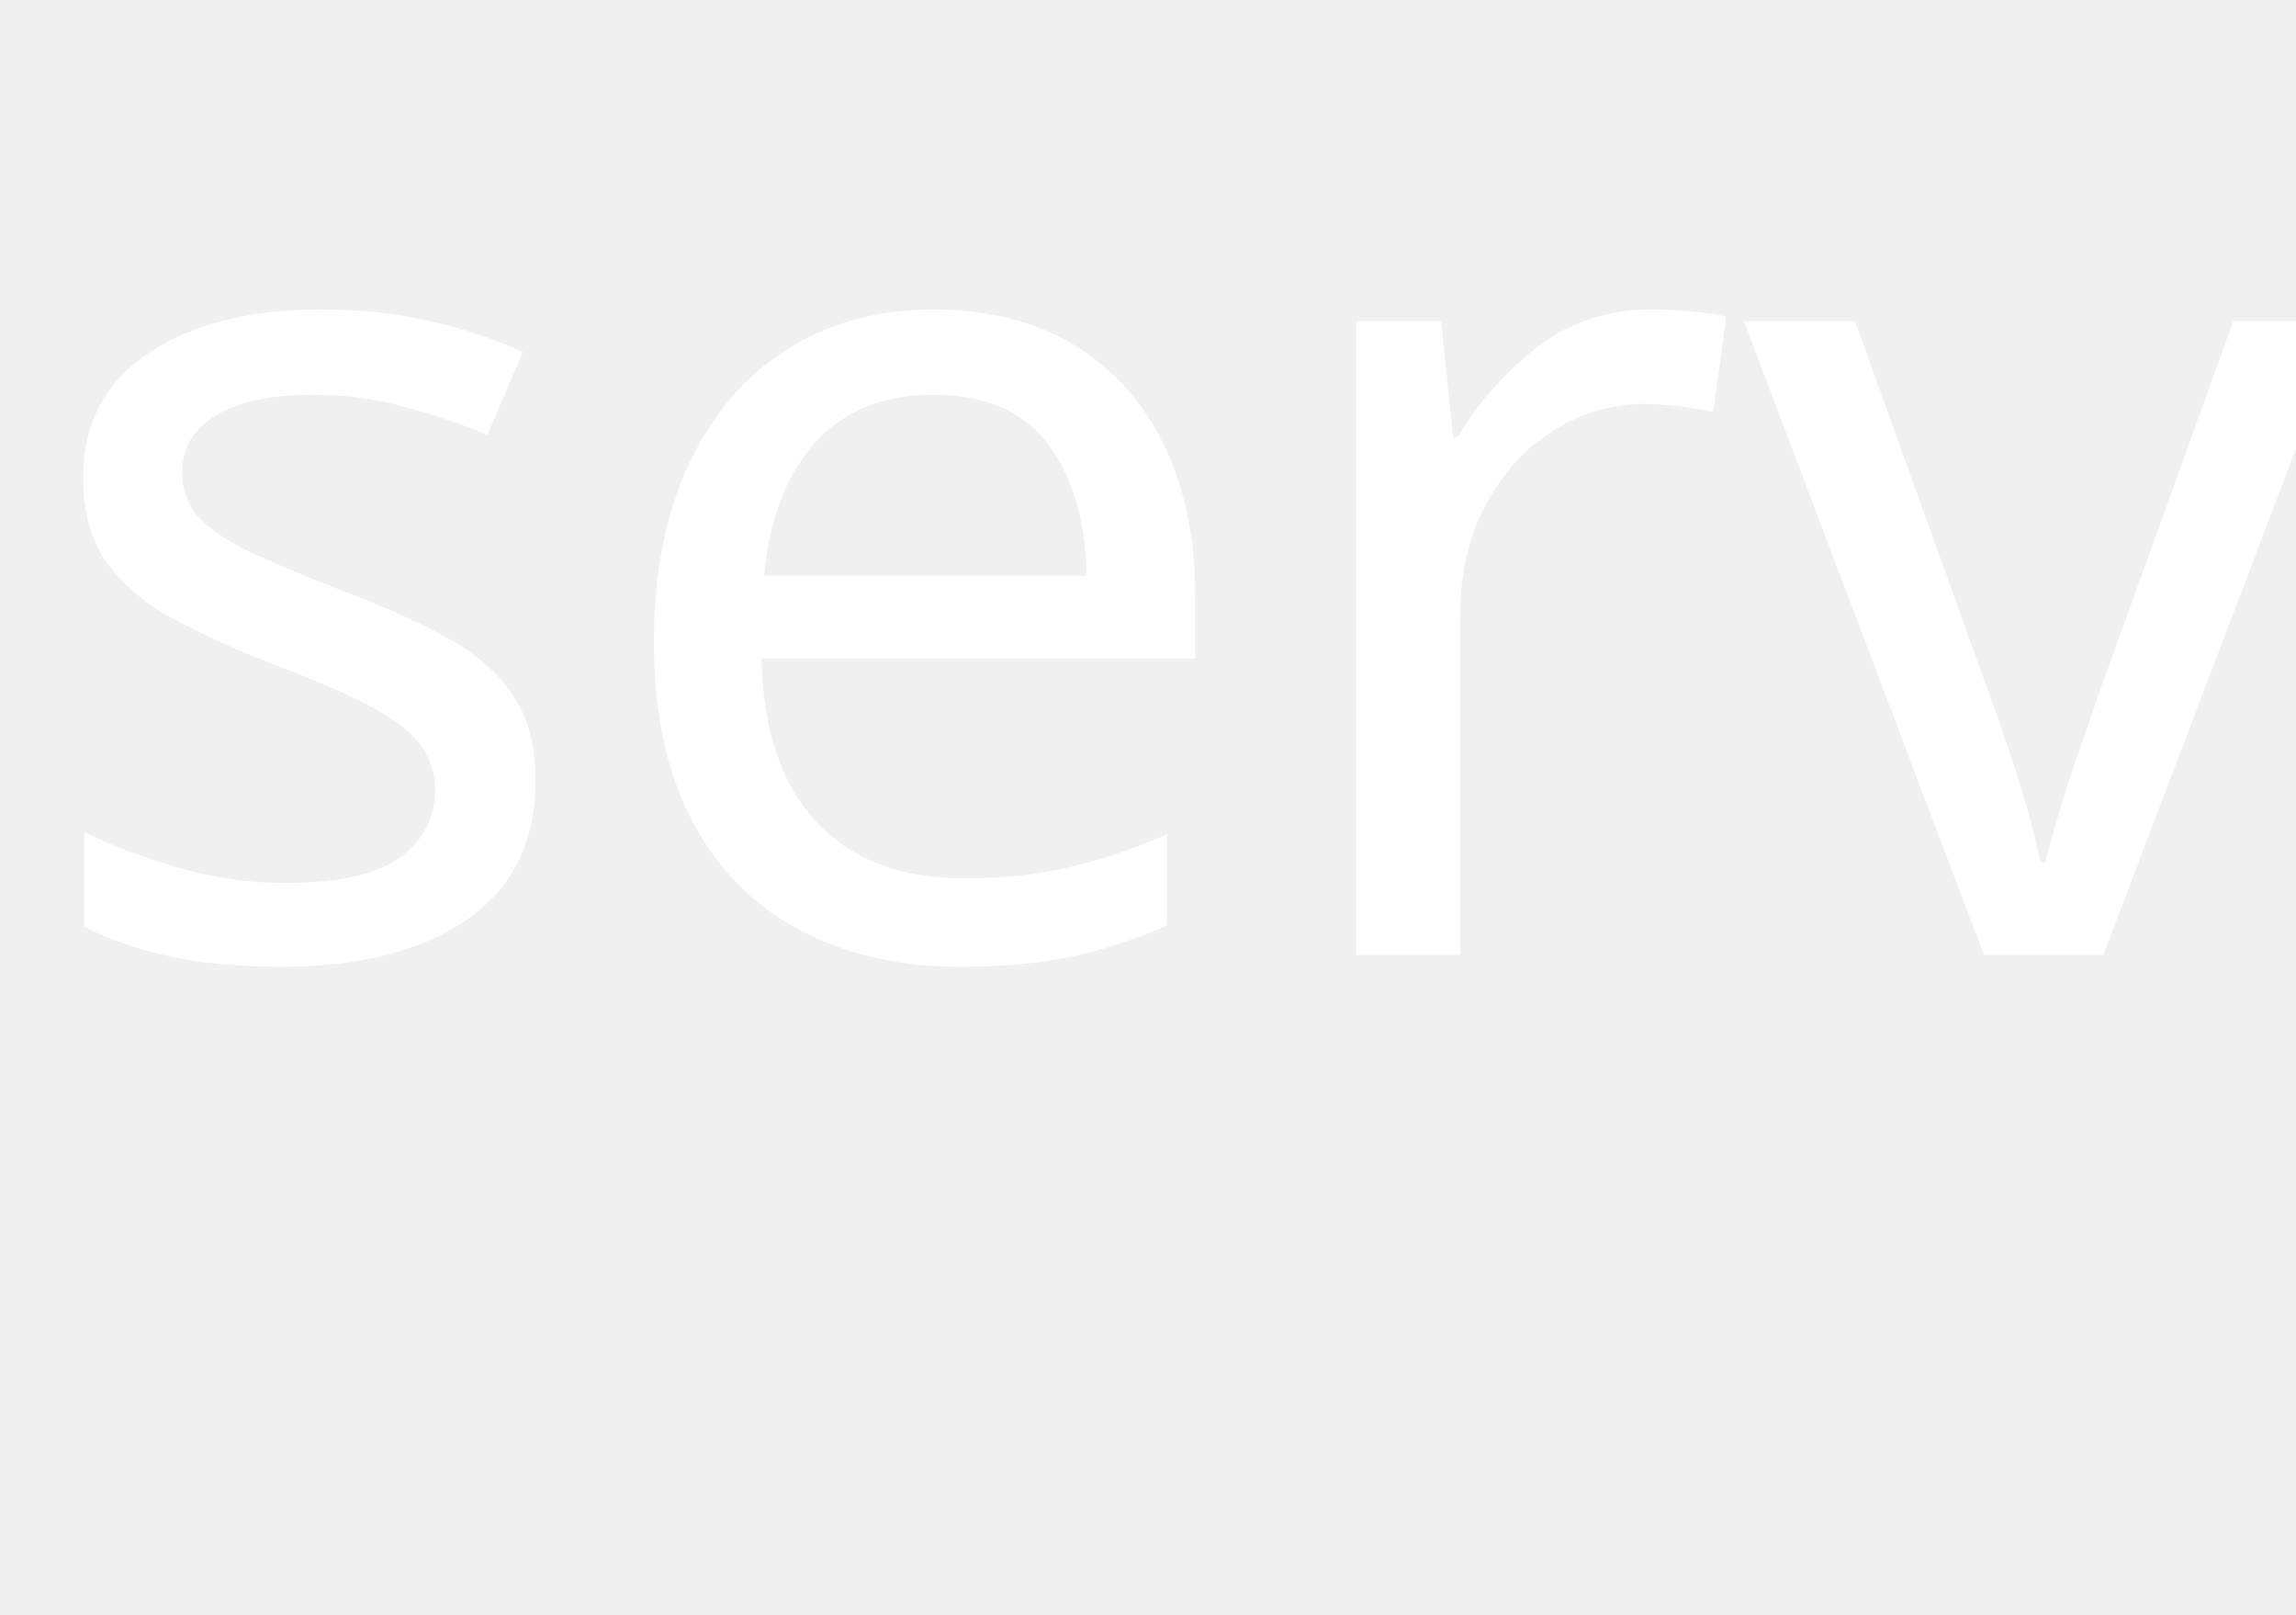
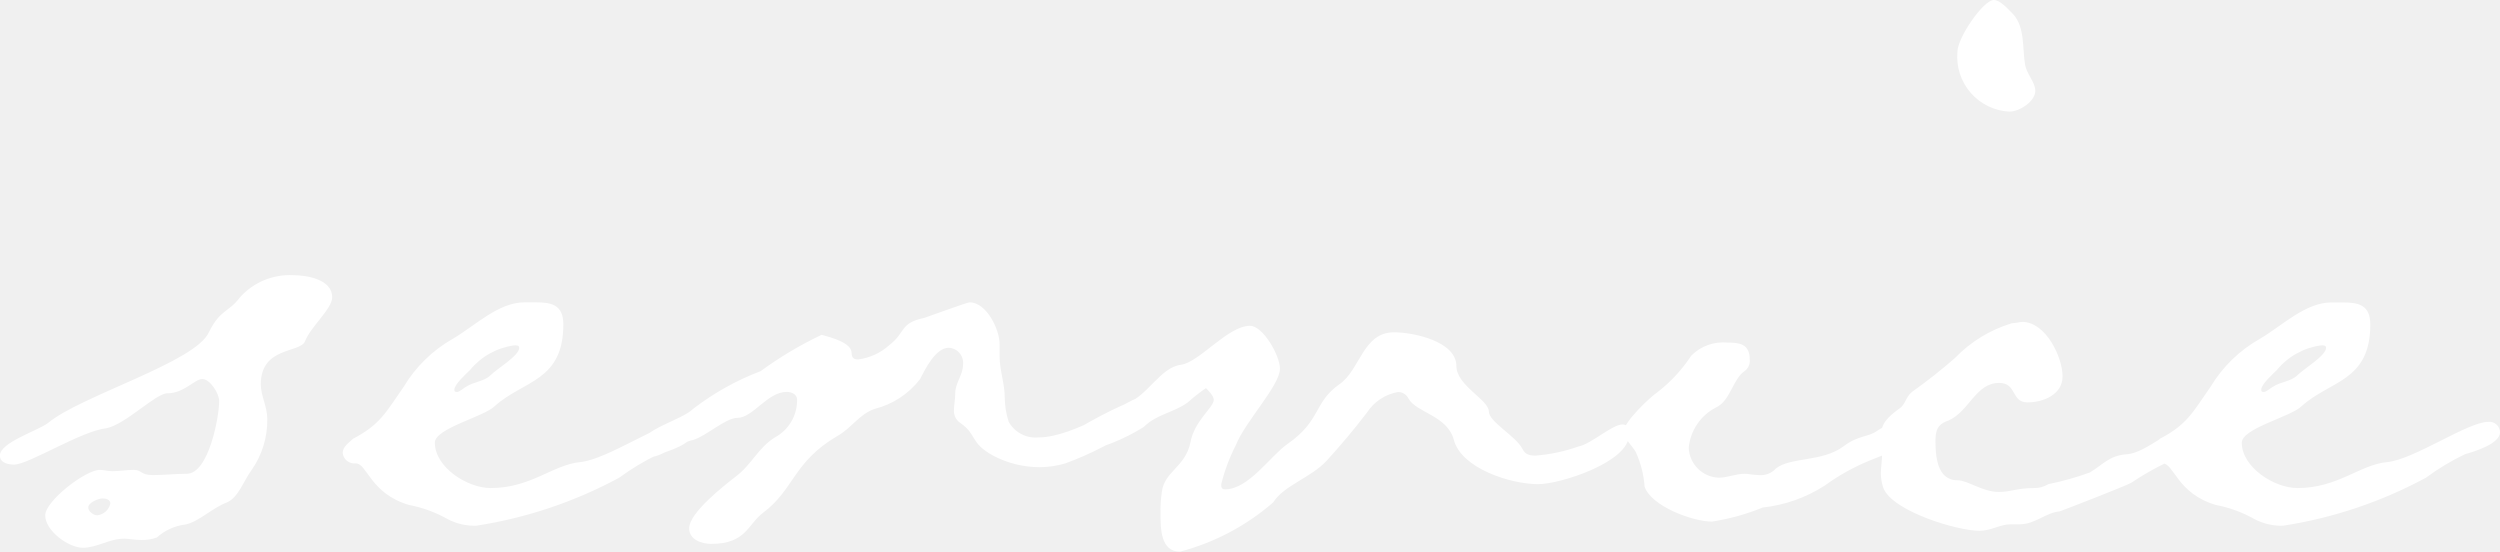
- <svg xmlns="http://www.w3.org/2000/svg" width="101" height="71">
-   <text id="service" transform="translate(1 42)" fill="#fff" font-size="52" font-family="EmilyAustin, Emily Austin">
-     <tspan x="0" y="0">service</tspan>
-   </text>
+ <svg xmlns="http://www.w3.org/2000/svg" width="100.152" height="22.1">
+   <path id="パス_47132" data-name="パス 47132" d="M4.212.78a.61.61 0 01-.52.468c-.156 0-.364-.156-.364-.312 0-.208.416-.364.572-.364s.312.052.312.208zM13.1-7.488c0-.728-1.04-.884-1.56-.884a2.681 2.681 0 00-2.132.884c-.468.624-.78.468-1.248 1.4-.52 1.2-5.148 2.548-6.448 3.64-.416.312-1.924.78-1.924 1.3 0 .312.364.364.572.364.572 0 2.7-1.352 3.692-1.456.78-.156 1.976-1.4 2.444-1.4.676 0 1.092-.572 1.4-.572s.676.572.676.884c0 .624-.416 2.912-1.3 2.912-.468 0-.884.052-1.352.052-.52 0-.416-.208-.78-.208-.26 0-.572.052-.832.052-.208 0-.364-.052-.52-.052-.572 0-2.184 1.248-2.184 1.82 0 .624.936 1.3 1.508 1.3s1.04-.364 1.664-.364c.156 0 .416.052.676.052a1.7 1.7 0 00.624-.1 2.084 2.084 0 011.144-.52c.52-.1 1.092-.676 1.664-.884.468-.208.676-.884.988-1.3A3.467 3.467 0 0010.5-2.6c0-.52-.26-.936-.26-1.4 0-1.508 1.56-1.248 1.768-1.716.212-.576 1.092-1.304 1.092-1.772zm7.492 2.028c0 .312-.884.832-1.144 1.092s-.676.26-.988.468c-.1.052-.26.208-.364.208s-.1-.052-.1-.1c0-.208.468-.624.624-.78a2.776 2.776 0 011.768-.988c.1-.004.204-.004.204.1zm6.968 3.38a.425.425 0 00-.468-.416c-.832 0-2.964 1.508-4.056 1.612S21.06.156 19.448.156c-.936 0-2.236-.832-2.236-1.82 0-.572 1.976-1.04 2.392-1.456 1.144-1.04 2.756-.988 2.756-3.28 0-.78-.468-.884-1.092-.884H20.8c-1.04 0-1.976.936-2.86 1.456A5.4 5.4 0 0015.964-3.9c-.728 1.04-.936 1.508-2.028 2.08-.156.156-.416.312-.416.572a.472.472 0 00.52.416c.468 0 .572 1.2 2.132 1.664a5.081 5.081 0 011.56.572 2.3 2.3 0 001.144.26A17.711 17.711 0 0024.6-.26a9.538 9.538 0 011.56-.936c.36-.104 1.4-.416 1.4-.884zm18.252-.884a.5.5 0 00-.468-.468c-.26 0-2.5 1.56-3.952 1.56A1.234 1.234 0 0140.2-2.5a3.2 3.2 0 01-.156-.936c0-.624-.208-1.092-.208-1.716v-.468c0-.572-.52-1.664-1.2-1.664-.1 0-1.508.52-1.82.624-.988.208-.728.572-1.4 1.092a2.3 2.3 0 01-1.248.572c-.156 0-.26-.052-.26-.26 0-.416-.832-.624-1.2-.728a15.119 15.119 0 00-2.444 1.456 10.6 10.6 0 00-2.7 1.508c-.468.468-2.132.832-2.132 1.508a.425.425 0 00.468.416c.364 0 1.144-.572 1.664-.676.52-.156 1.3-.884 1.768-.884.624 0 1.2-1.04 1.976-1.04.208 0 .416.1.416.312a1.686 1.686 0 01-.884 1.508c-.676.416-.936 1.092-1.56 1.56-.472.368-1.88 1.46-1.88 2.084 0 .468.52.624.884.624 1.4 0 1.456-.78 2.08-1.248 1.248-.936 1.2-2.028 2.964-3.068.572-.312.884-.884 1.508-1.092a3.315 3.315 0 001.82-1.2c.208-.416.624-1.248 1.144-1.248a.605.605 0 01.572.676c0 .416-.312.728-.312 1.144 0 .26-.052.468-.052.676a.576.576 0 00.26.52c.676.468.364.78 1.3 1.3a4 4 0 001.872.468 3.6 3.6 0 001.04-.156 12.5 12.5 0 002.964-1.56.75.75 0 00.368-.568zm19.24.988c0-.156 0-.416-.26-.416-.416 0-1.248.78-1.768.884a6.749 6.749 0 01-1.716.364c-.26 0-.416-.052-.52-.26-.26-.52-1.352-1.092-1.352-1.508 0-.468-1.3-1.04-1.3-1.82 0-.988-1.716-1.352-2.5-1.352-1.248 0-1.352 1.508-2.184 2.08-1.04.728-.728 1.456-2.08 2.392-.676.468-1.56 1.82-2.5 1.82-.156 0-.156-.1-.156-.208a7.167 7.167 0 01.584-1.56c.364-.936 1.768-2.392 1.768-3.068 0-.52-.676-1.716-1.2-1.716-.884 0-2.028 1.456-2.756 1.56-.832.1-1.3 1.2-2.184 1.56-.364.1-2.7 1.3-2.7 1.612 0 .26.572.364.78.364a8.023 8.023 0 002.6-1.04c.52-.52 1.2-.572 1.768-.988a6.991 6.991 0 01.728-.572c.1.1.312.312.312.468 0 .312-.78.832-.936 1.716-.208.988-1.04 1.144-1.144 1.976a5.045 5.045 0 00-.052.884c0 .572 0 1.508.78 1.508A9.292 9.292 0 0050.8.728c.42-.676 1.512-.988 2.136-1.664a28.682 28.682 0 001.612-1.924 1.871 1.871 0 011.252-.832.463.463 0 01.416.26c.312.572 1.56.676 1.82 1.664C58.344-.624 60.32 0 61.412 0c.888 0 3.64-.884 3.64-1.976zm11.336-.156c0-.26-.312-.312-.52-.312a1.812 1.812 0 00-.884.312c-.364.26-.728.156-1.352.624-.832.624-2.132.416-2.7.884a.8.8 0 01-.676.26c-.208 0-.416-.052-.572-.052-.364 0-.676.156-1.04.156a1.246 1.246 0 01-1.2-1.2 2.027 2.027 0 011.092-1.612c.572-.26.676-1.144 1.144-1.456a.507.507 0 00.208-.468c0-.624-.416-.676-.884-.676a1.811 1.811 0 00-1.456.52 6.01 6.01 0 01-1.348 1.46c-.312.208-1.352 1.2-1.352 1.56 0 .312.312.572.468.832a3.989 3.989 0 01.36 1.4c.26.78 1.924 1.4 2.7 1.4a9.041 9.041 0 002.032-.564A5.74 5.74 0 0072.9.052a8.493 8.493 0 011.768-.988c.472-.208 1.72-.572 1.72-1.196zm4.94-13.624c0-.364-.364-.676-.416-1.092-.1-.624 0-1.456-.468-1.976-.208-.208-.52-.572-.78-.572-.416 0-1.456 1.508-1.456 2.08a2.2 2.2 0 002.08 2.392c.412 0 1.04-.416 1.04-.832zm7.228 13.728c0-.312-.364-.416-.624-.416-1.092 0-2.08 1.2-2.964 1.248-.676.052-.936.416-1.456.728A11.579 11.579 0 0181.848 0a1.048 1.048 0 01-.572.156c-.676 0-.936.156-1.4.156-.676 0-1.248-.468-1.664-.468-.832 0-.884-.988-.884-1.612 0-.52.208-.676.52-.78.832-.364 1.092-1.508 2.028-1.508.728 0 .468.78 1.144.78.624 0 1.4-.312 1.4-1.04 0-.78-.676-2.184-1.612-2.184-.1 0-.26.052-.416.052a5.27 5.27 0 00-2.288 1.4 21.8 21.8 0 01-1.716 1.352c-.26.208-.26.52-.52.676-.416.312-.728.572-.728 1.092 0 .26.052.468.052.676 0 .312-.052.572-.052.832a1.87 1.87 0 00.1.572c.364.936 2.964 1.716 3.848 1.716.468 0 .832-.26 1.248-.26h.364c.624 0 1.04-.468 1.612-.52.156-.052 2.7-1.04 2.86-1.144a11.446 11.446 0 011.352-.78 5.671 5.671 0 001.616-.724c.208-.104.416-.26.416-.468zm4.42-3.432c0 .312-.884.832-1.144 1.092s-.676.26-.988.468c-.1.052-.26.208-.364.208s-.1-.052-.1-.1c0-.208.468-.624.624-.78a2.776 2.776 0 011.768-.988c.1-.004.204-.004.204.1zm6.968 3.38a.425.425 0 00-.468-.416c-.832 0-2.964 1.508-4.056 1.612S93.444.156 91.832.156c-.932 0-2.232-.832-2.232-1.82 0-.572 1.976-1.04 2.392-1.456 1.144-1.04 2.756-.988 2.756-3.276 0-.78-.468-.884-1.092-.884h-.468c-1.04 0-1.976.936-2.86 1.456a5.4 5.4 0 00-1.98 1.924c-.728 1.04-.936 1.508-2.028 2.08-.156.156-.416.312-.416.572a.472.472 0 00.52.416c.468 0 .572 1.2 2.132 1.664a5.081 5.081 0 011.56.572 2.3 2.3 0 001.144.26A17.711 17.711 0 0096.98-.26a9.538 9.538 0 011.56-.94c.36-.1 1.404-.412 1.404-.88z" transform="translate(.208 19.396)" fill="#fff" />
</svg>
